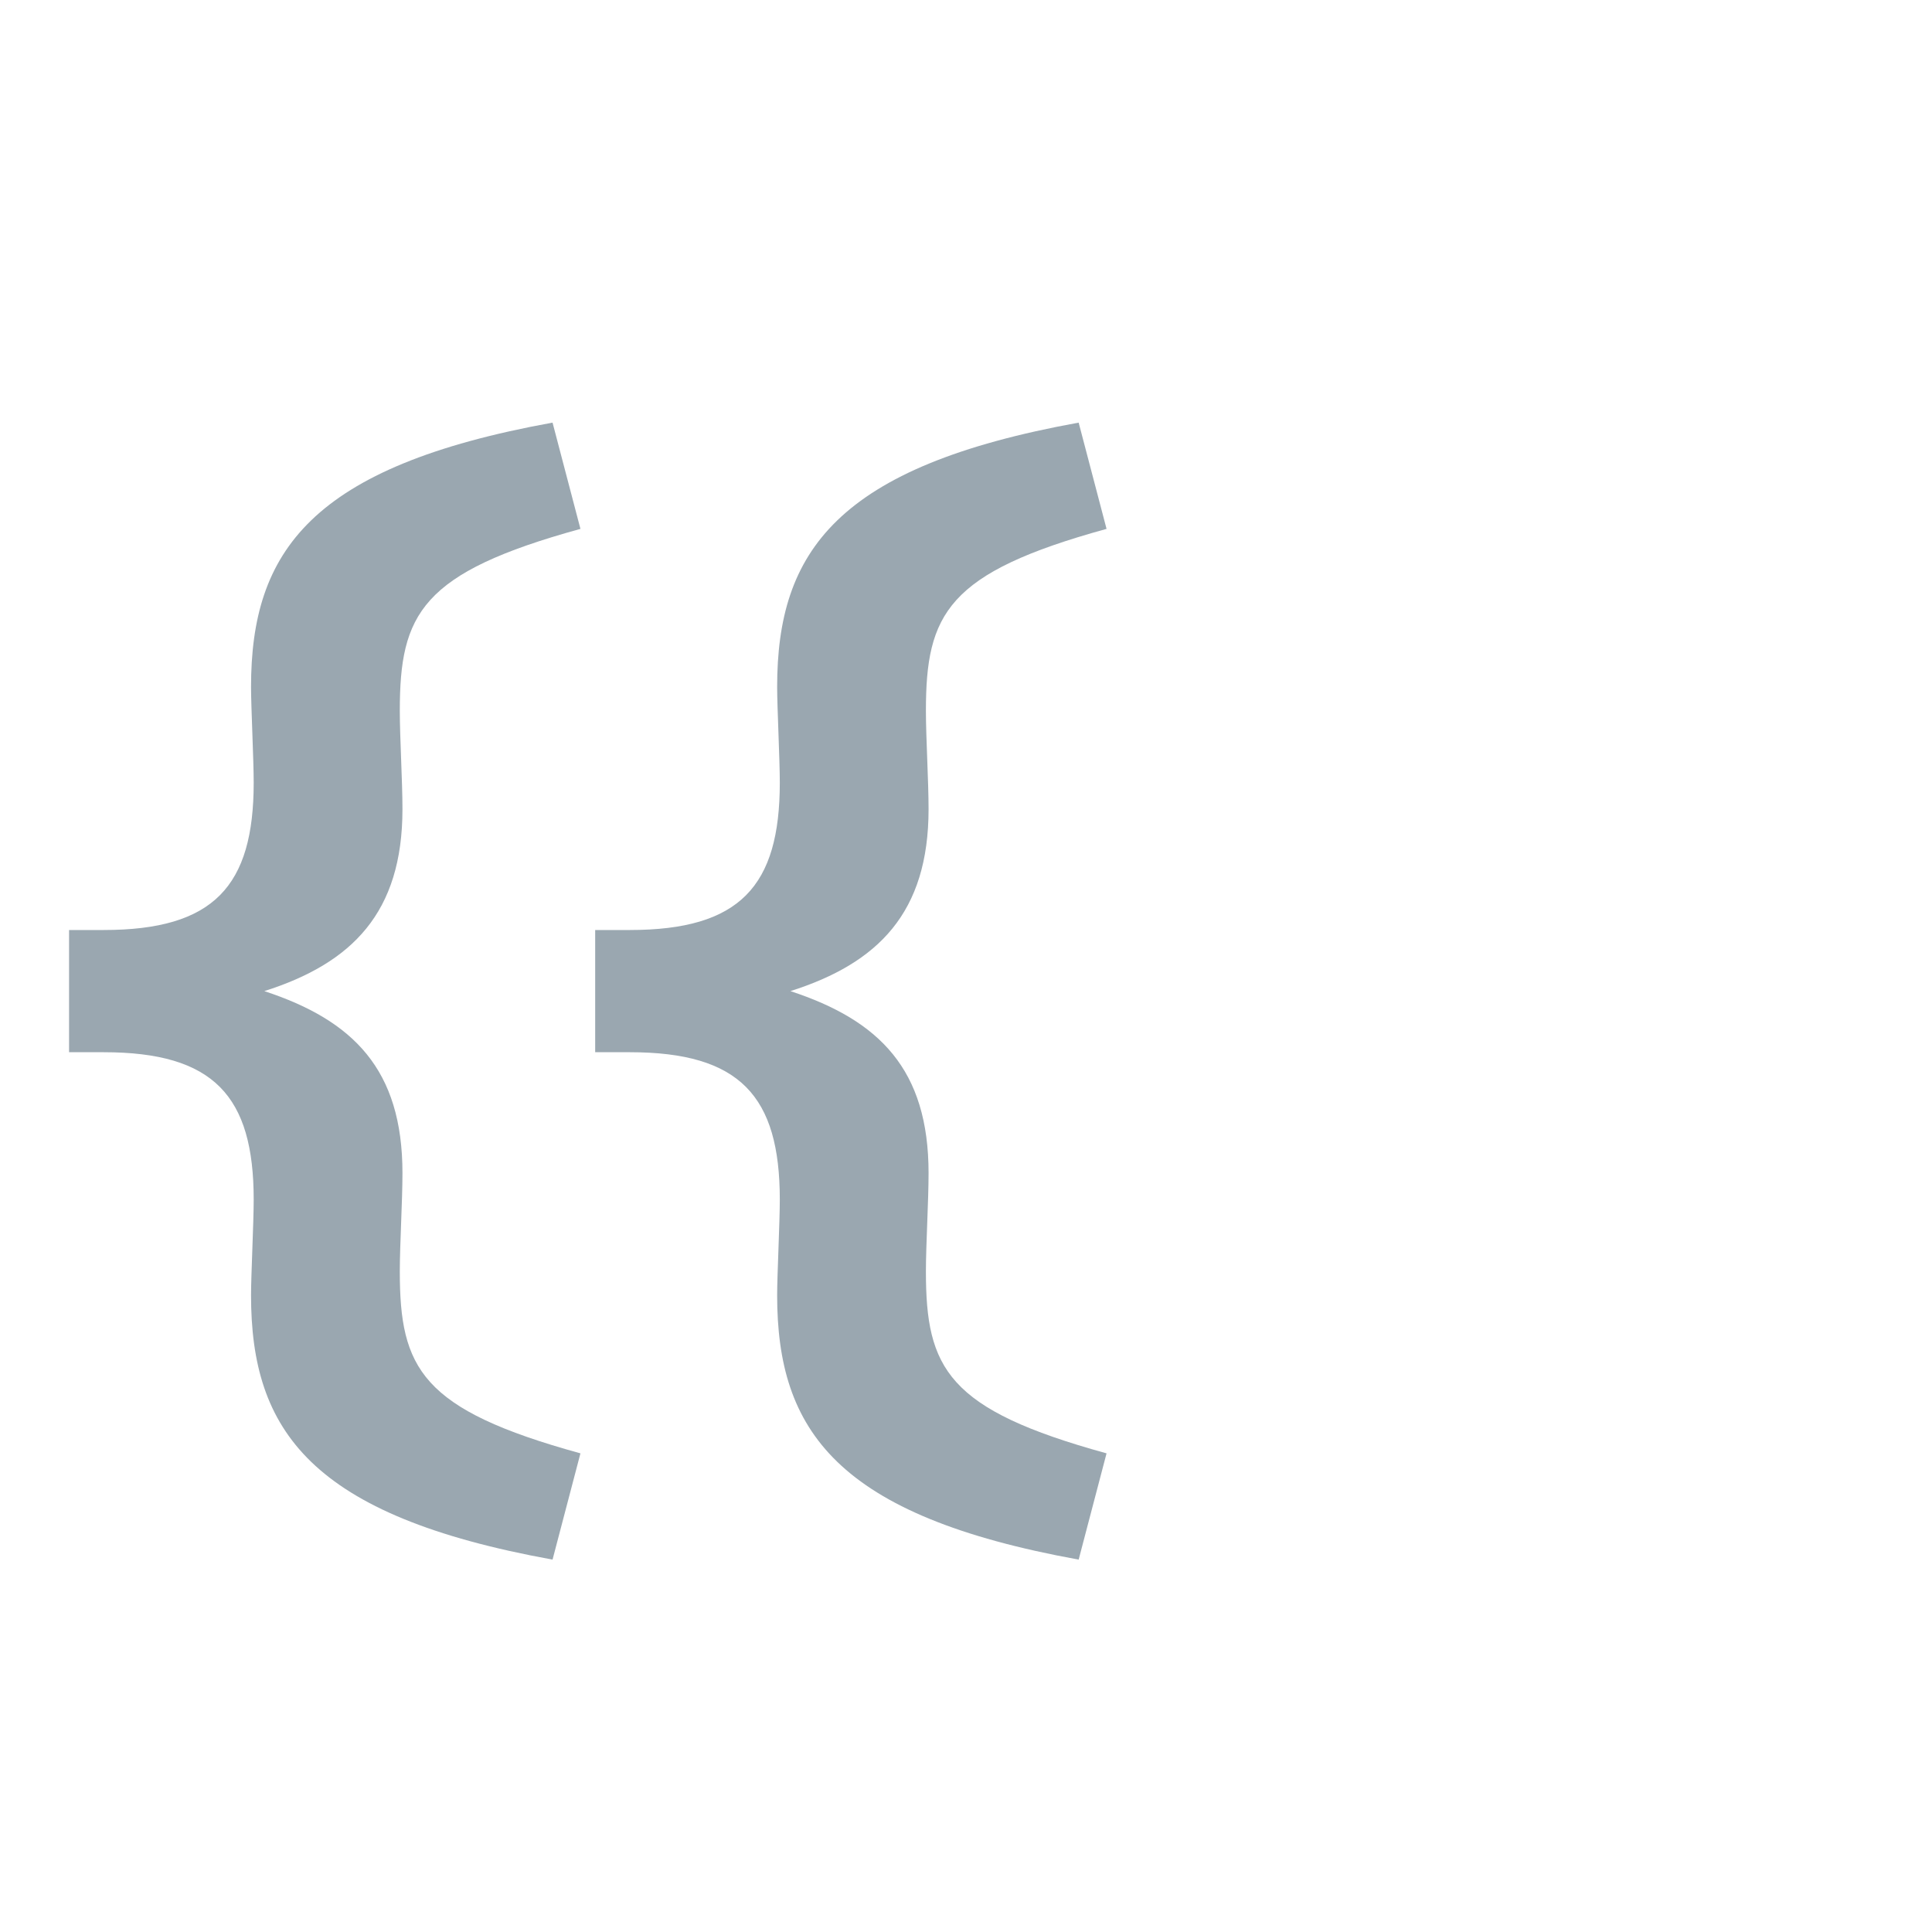
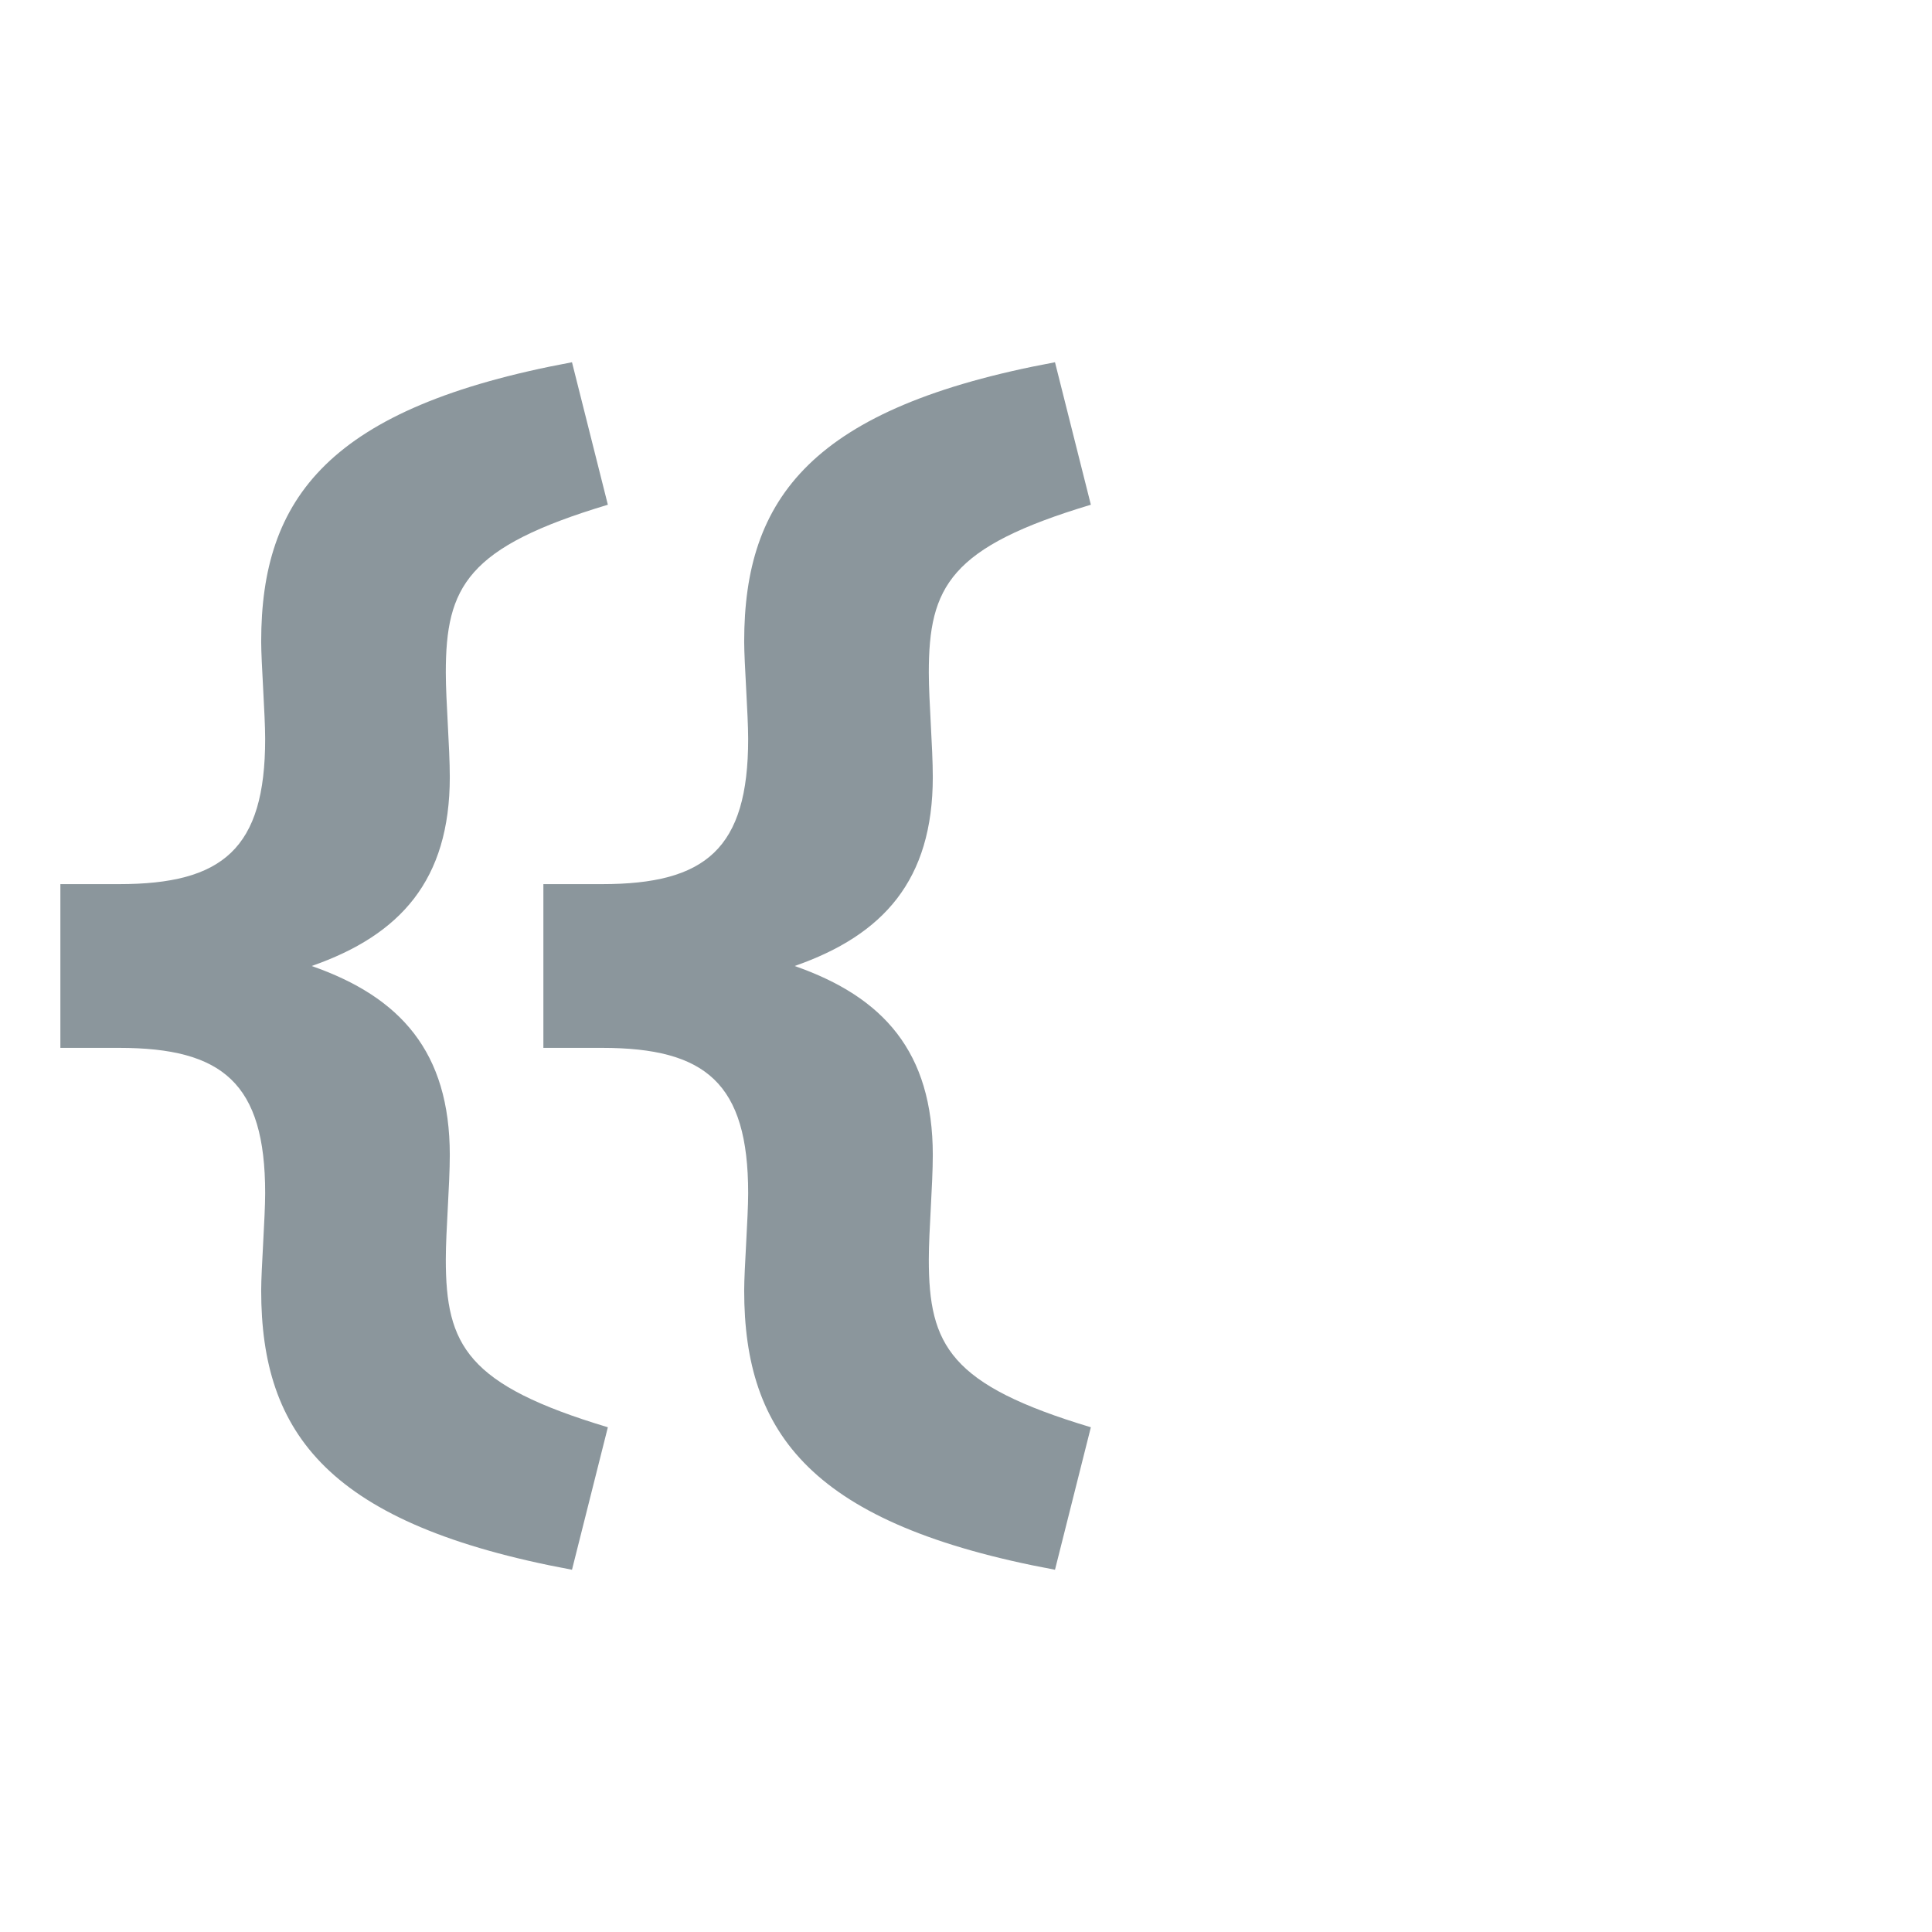
<svg xmlns="http://www.w3.org/2000/svg" width="16" height="16" viewBox="0 0 16 16">
-   <path fill="#9AA7B0" fill-rule="evenodd" d="M4.576,12.916 C2.574,12.553 2.079,11.849 2.079,10.727 C2.079,10.562 2.101,10.122 2.101,9.935 C2.101,9.077 1.771,8.714 0.858,8.714 L0.572,8.714 L0.572,7.702 L0.858,7.702 C1.771,7.702 2.101,7.339 2.101,6.481 C2.101,6.294 2.079,5.854 2.079,5.689 C2.079,4.567 2.574,3.863 4.576,3.5 L4.807,4.38 C3.487,4.743 3.311,5.084 3.311,5.887 C3.311,6.107 3.333,6.47 3.333,6.701 C3.333,7.559 2.915,7.977 2.189,8.208 C2.926,8.45 3.333,8.857 3.333,9.715 C3.333,9.946 3.311,10.309 3.311,10.529 C3.311,11.332 3.487,11.673 4.807,12.036 L4.576,12.916 Z M8.933,12.916 C6.931,12.553 6.436,11.849 6.436,10.727 C6.436,10.562 6.458,10.122 6.458,9.935 C6.458,9.077 6.128,8.714 5.215,8.714 L4.929,8.714 L4.929,7.702 L5.215,7.702 C6.128,7.702 6.458,7.339 6.458,6.481 C6.458,6.294 6.436,5.854 6.436,5.689 C6.436,4.567 6.931,3.863 8.933,3.5 L9.164,4.38 C7.844,4.743 7.668,5.084 7.668,5.887 C7.668,6.107 7.69,6.47 7.69,6.701 C7.69,7.559 7.272,7.977 6.546,8.208 C7.283,8.45 7.69,8.857 7.69,9.715 C7.69,9.946 7.668,10.309 7.668,10.529 C7.668,11.332 7.844,11.673 9.164,12.036 L8.933,12.916 Z" />
+   <g fill="none" fill-opacity=".9" fill-rule="evenodd">
+     <path fill="#7F8B91" d="M4.737,13 C2.724,12.626 2.163,11.879 2.163,10.687 C2.163,10.512 2.196,10.079 2.196,9.881 C2.196,8.97 1.844,8.678 0.986,8.678 L0.5,8.678 L0.5,7.322 L0.986,7.322 C1.844,7.322 2.196,7.03 2.196,6.119 C2.196,5.921 2.163,5.488 2.163,5.313 C2.163,4.121 2.724,3.374 4.737,3 L5.034,4.18 C3.868,4.53 3.692,4.857 3.692,5.57 C3.692,5.804 3.725,6.189 3.725,6.435 C3.725,7.287 3.318,7.743 2.581,8 C3.318,8.257 3.725,8.713 3.725,9.565 C3.725,9.811 3.692,10.196 3.692,10.43 C3.692,11.143 3.868,11.47 5.034,11.82 L4.737,13 Z" />
+     <path fill="#7F8B91" d="M8.737,13 C6.724,12.626 6.163,11.879 6.163,10.687 C6.163,10.512 6.196,10.079 6.196,9.881 C6.196,8.97 5.844,8.678 4.986,8.678 L4.5,8.678 L4.5,7.322 L4.986,7.322 C5.844,7.322 6.196,7.03 6.196,6.119 C6.196,5.921 6.163,5.488 6.163,5.313 C6.163,4.121 6.724,3.374 8.737,3 L9.034,4.18 C7.868,4.53 7.692,4.857 7.692,5.57 C7.692,5.804 7.725,6.189 7.725,6.435 C7.725,7.287 7.318,7.743 6.581,8 C7.318,8.257 7.725,8.713 7.725,9.565 C7.725,9.811 7.692,10.196 7.692,10.43 C7.692,11.143 7.868,11.47 9.034,11.82 L8.737,13 Z" />
+   </g>
</svg>
